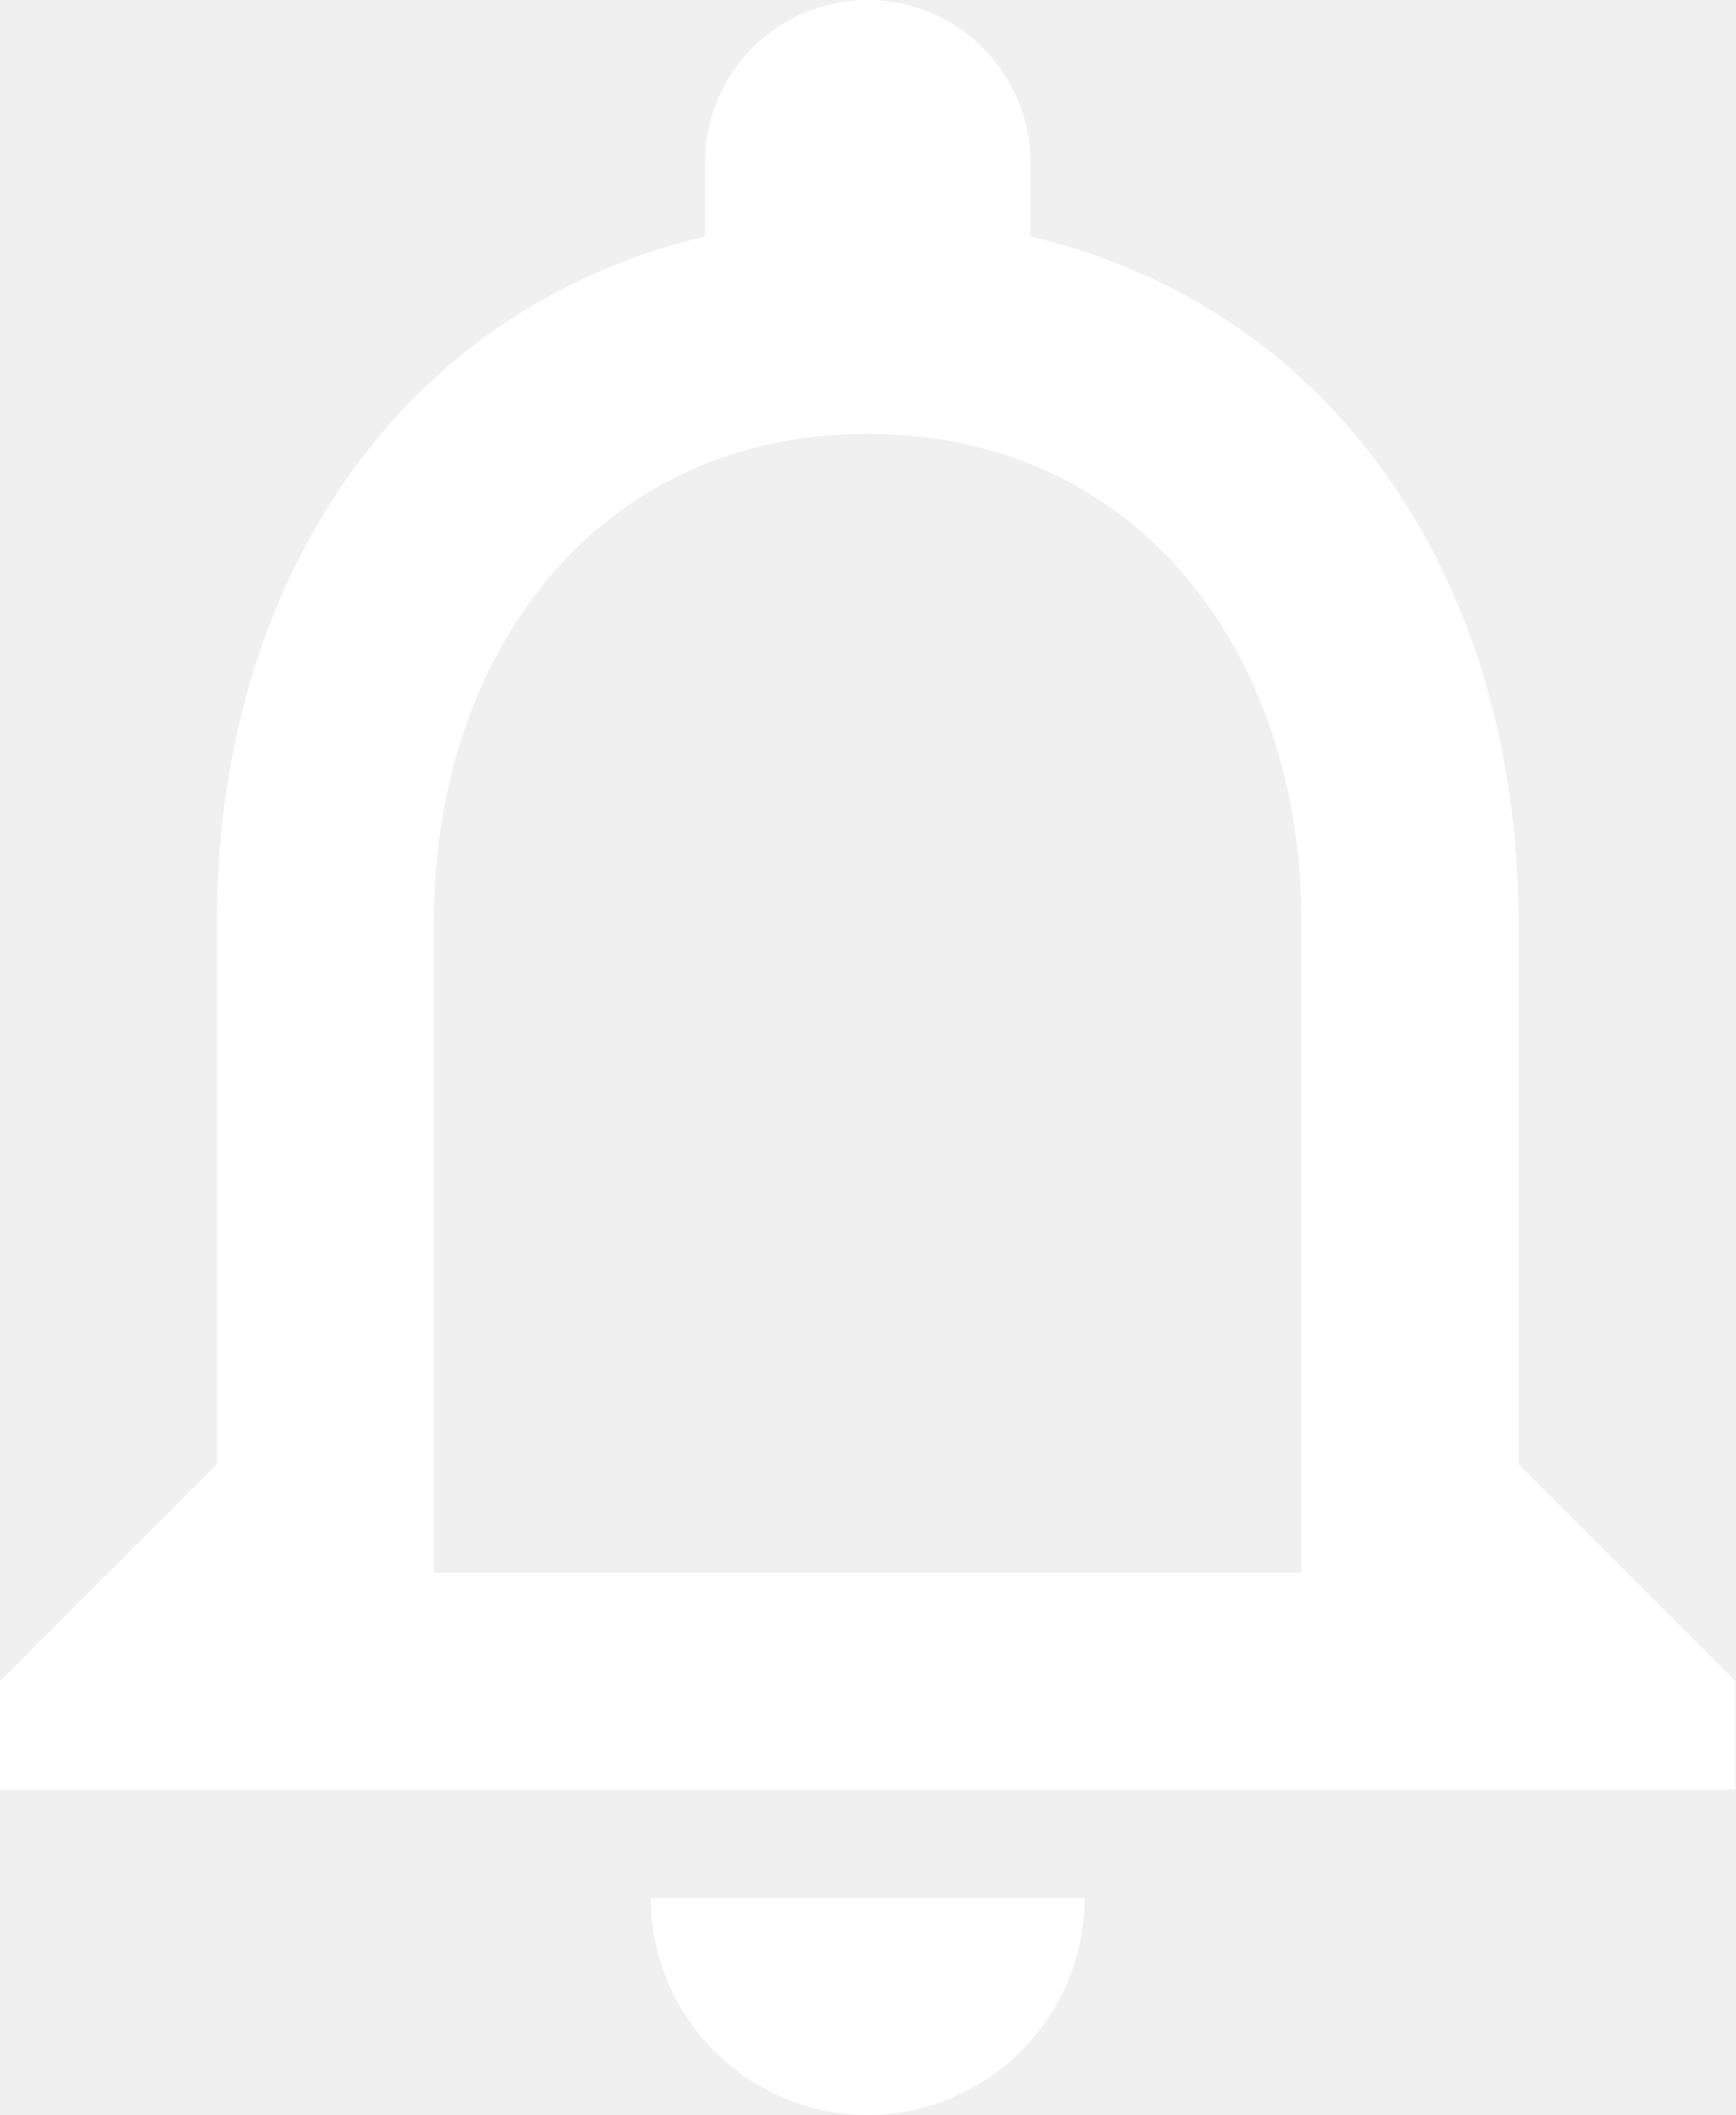
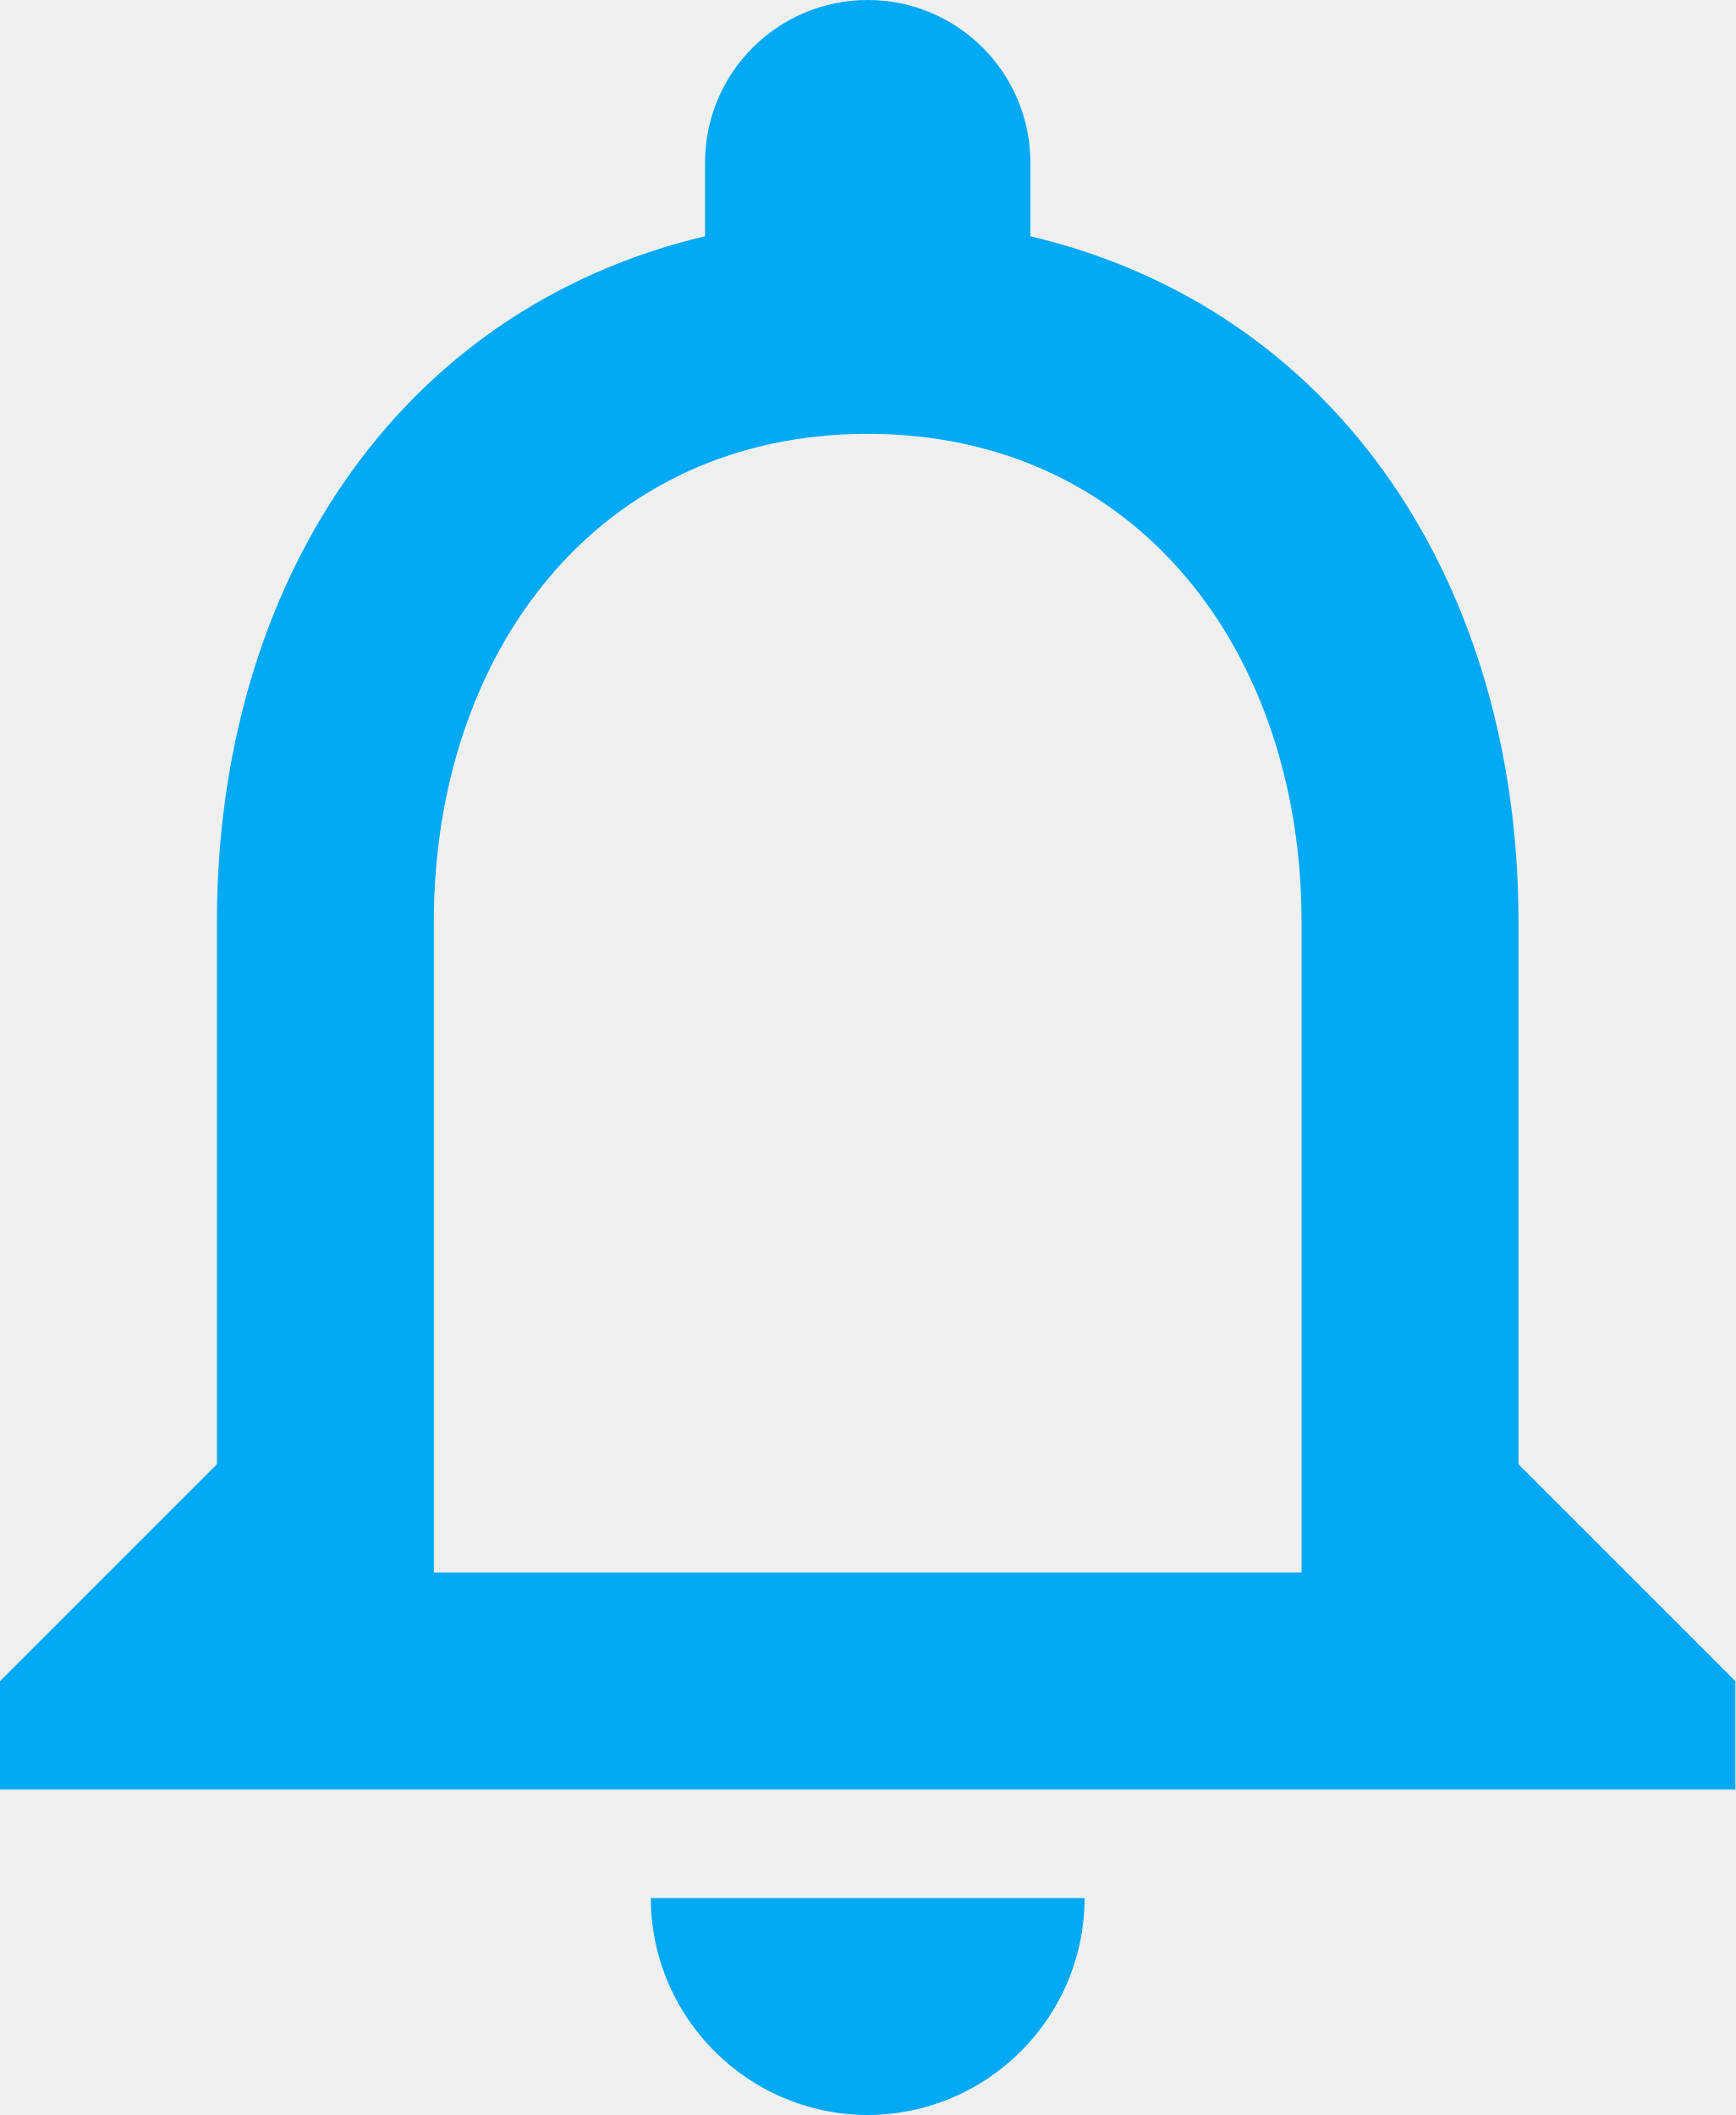
- <svg xmlns="http://www.w3.org/2000/svg" width="16" height="19.5" viewBox="0 0 16 19.5">
-   <path id="ic_notifications_none_24px" d="M12,22a2.006,2.006,0,0,0,2-2H10A2.006,2.006,0,0,0,12,22Zm6-6V11c0-3.07-1.63-5.64-4.5-6.32V4a1.5,1.5,0,0,0-3,0v.68C7.64,5.36,6,7.92,6,11v5L4,18v1H20V18Zm-2,1H8V11c0-2.48,1.51-4.5,4-4.5s4,2.02,4,4.5Z" transform="translate(-4 -2.5)" fill="#fff" />
+ <svg xmlns="http://www.w3.org/2000/svg" width="18.872" height="23" viewBox="0 0 18.872 23">
+   <path id="ic_notifications_none_24px" d="M13.436,25.5a2.366,2.366,0,0,0,2.359-2.359H11.077A2.366,2.366,0,0,0,13.436,25.5Zm7.077-7.077v-5.9c0-3.621-1.923-6.652-5.308-7.454v-.8a1.769,1.769,0,1,0-3.538,0v.8c-3.373.8-5.308,3.822-5.308,7.454v5.9L4,20.782v1.179H22.872V20.782ZM18.154,19.6H8.718V12.526c0-2.925,1.781-5.308,4.718-5.308s4.718,2.383,4.718,5.308Z" transform="translate(-4 -2.5)" fill="#03a9f4" />
</svg>
